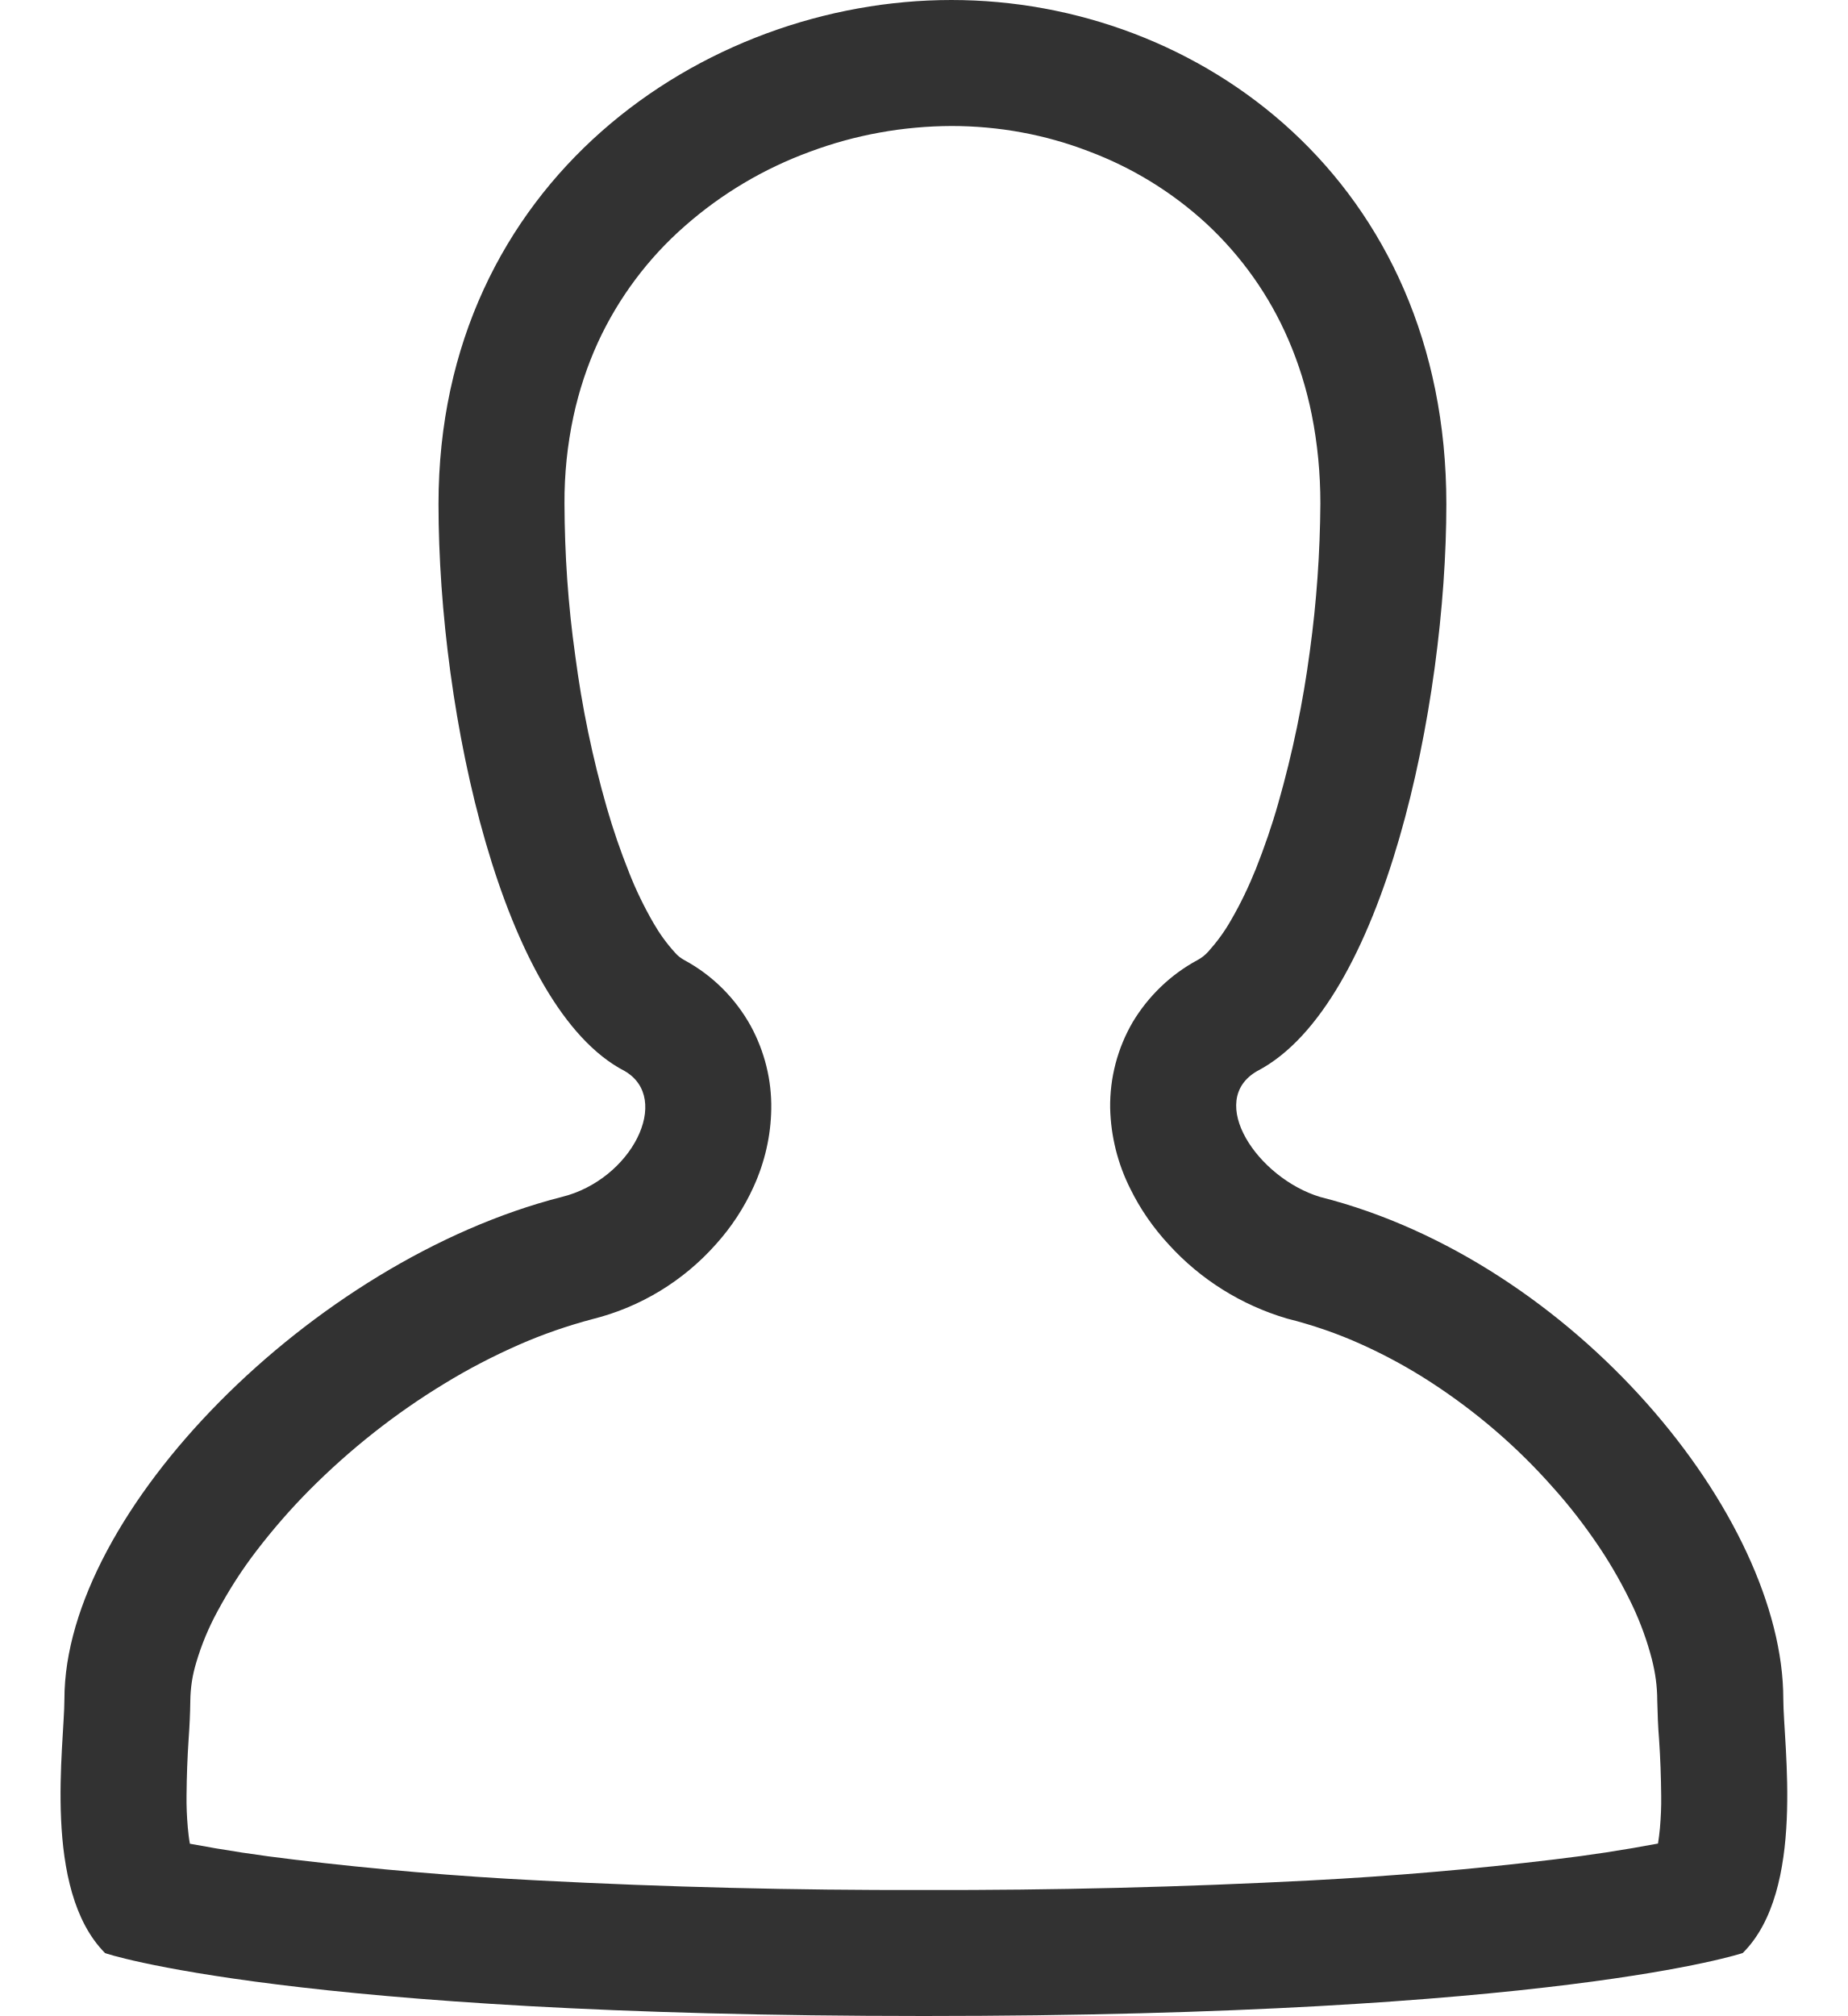
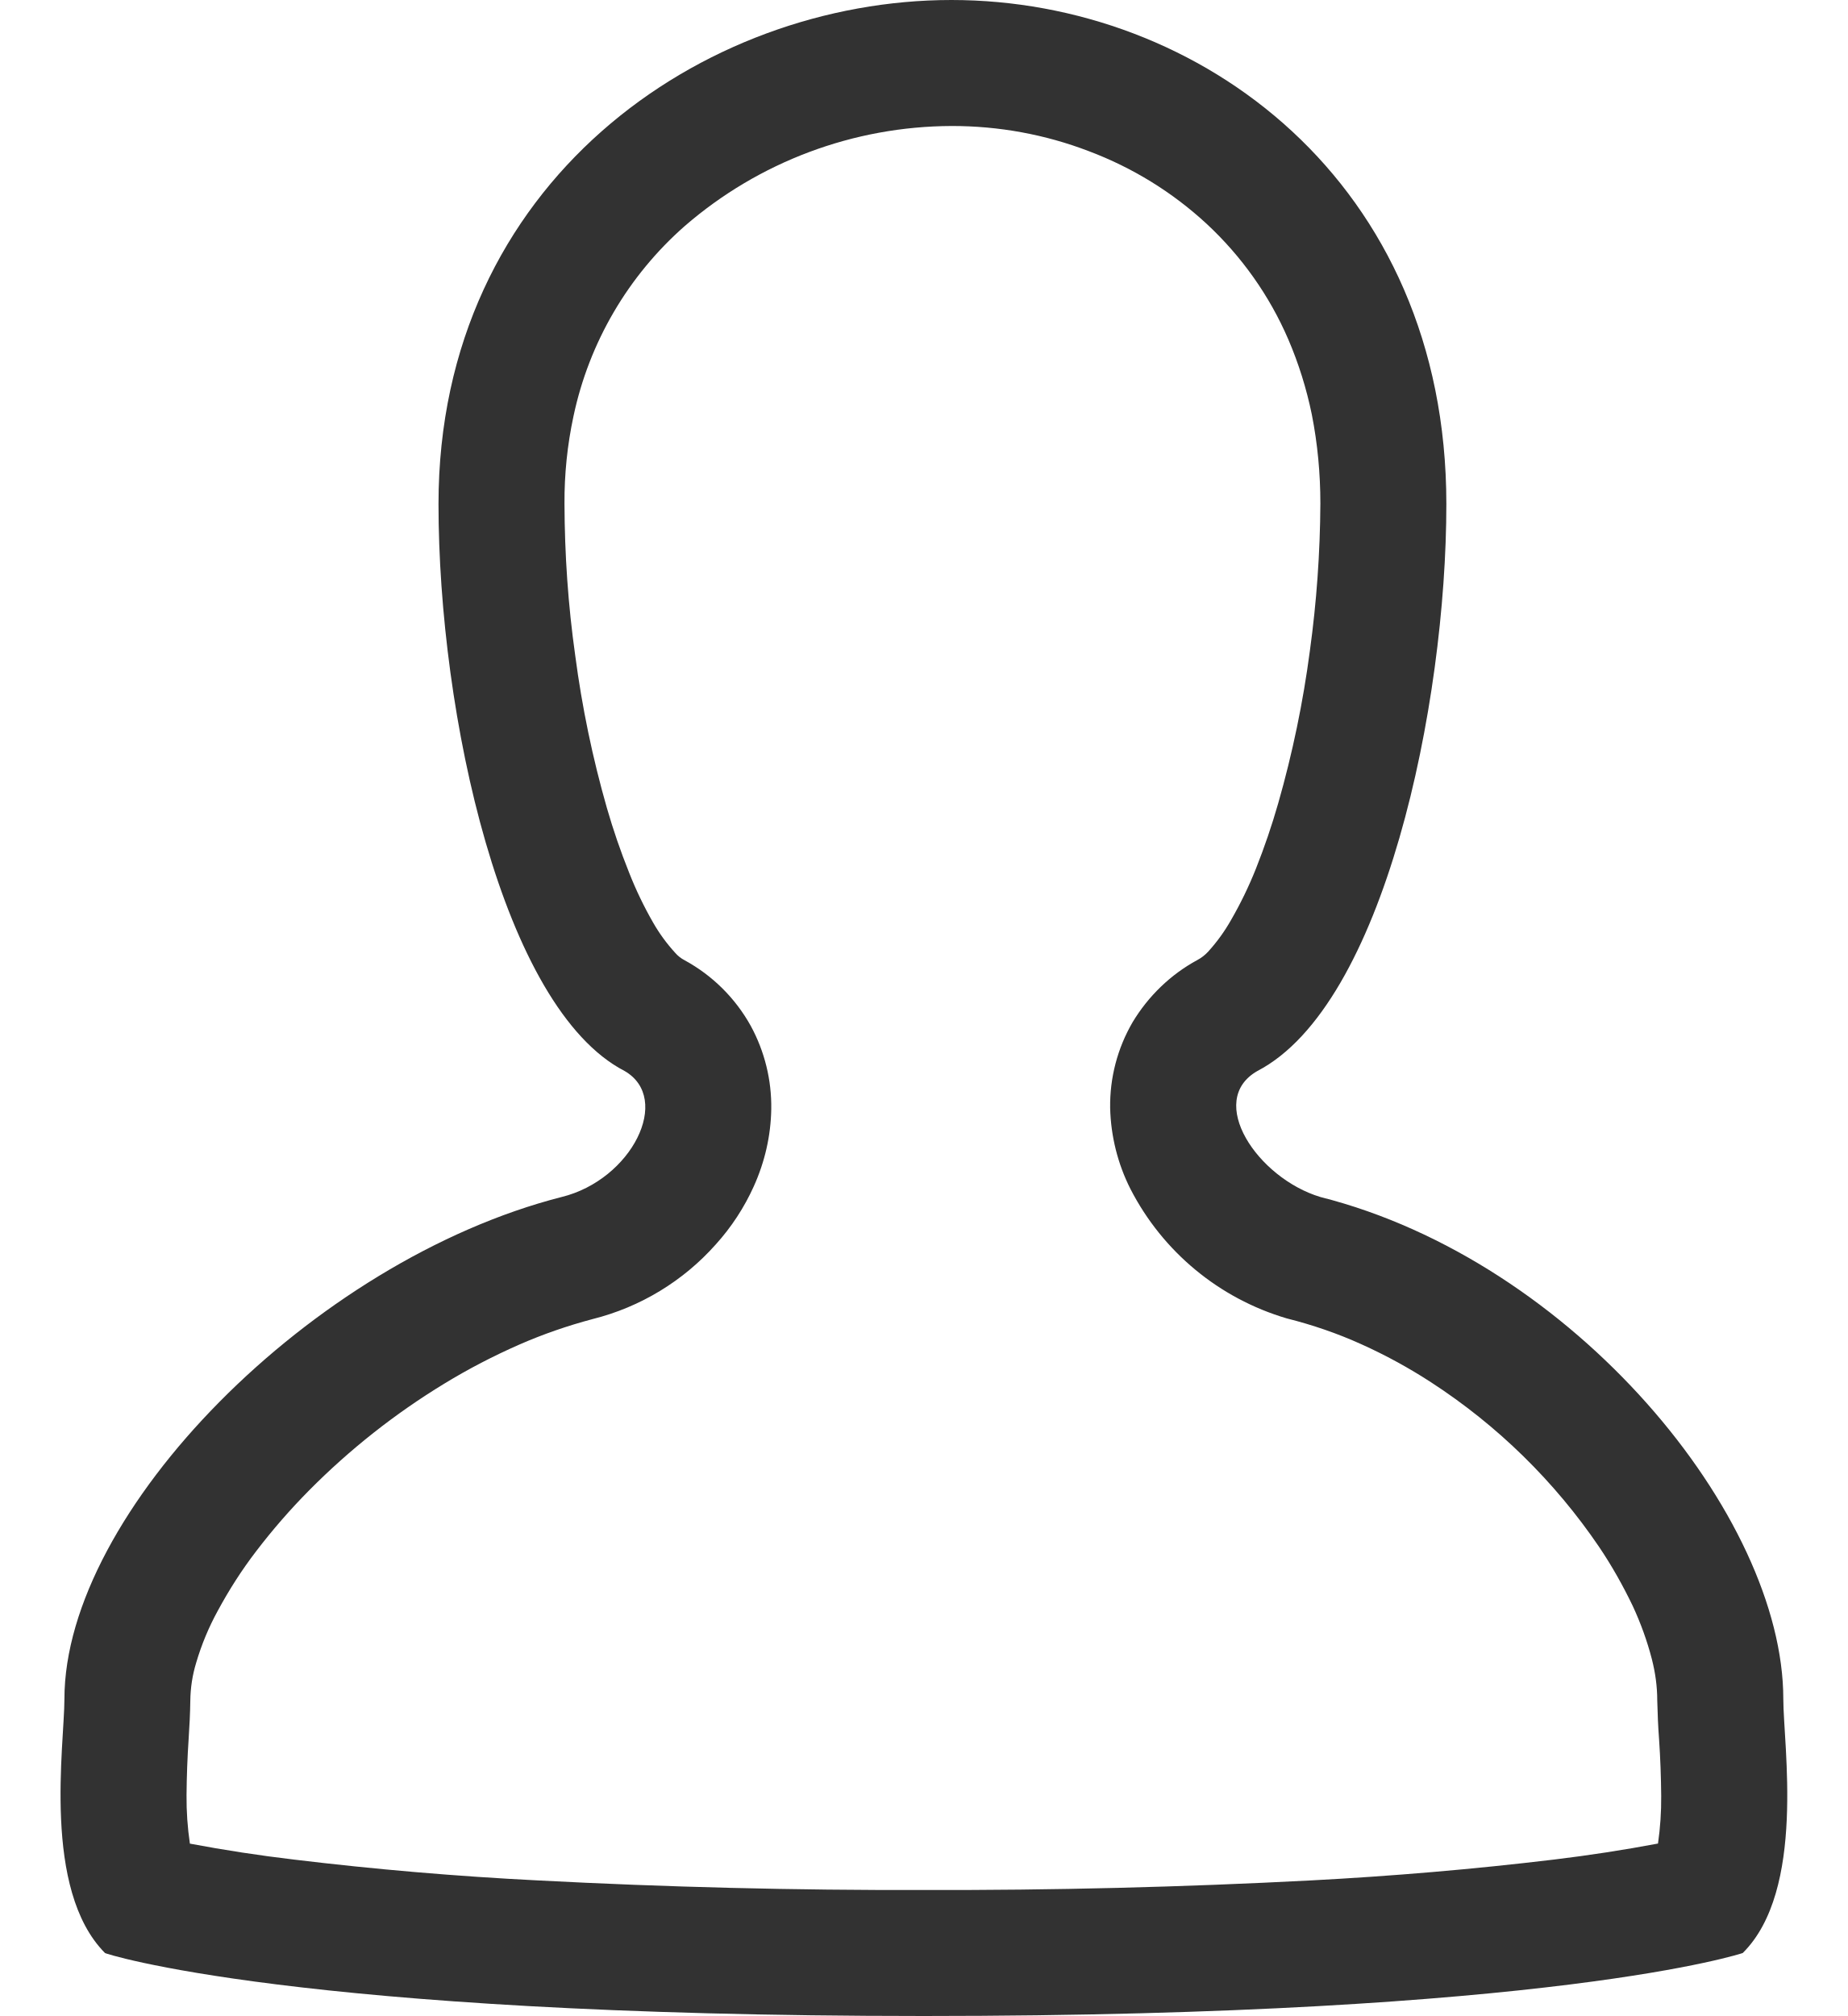
- <svg xmlns="http://www.w3.org/2000/svg" width="22" height="24" viewBox="0 0 22 24" fill="none">
-   <path fill-rule="evenodd" clip-rule="evenodd" d="M21.233 20.227C21.233 20.771 21.503 22.503 20.75 23.25C20.752 23.251 18.5 24 11 24C3.497 24 1.226 23.25 1.25 23.25C0.5 22.494 0.767 20.771 0.767 20.227C0.767 18 3.721 15.007 6.687 14.25C7.522 14.045 8.005 13.078 7.437 12.75C5.982 11.998 5.221 8.502 5.221 6C5.221 2.168 8.366 0 11.328 0C14.289 0 17.221 2.169 17.221 6C17.221 8.387 16.48 11.965 14.97 12.75C14.354 13.102 14.972 14.025 15.72 14.25C18.738 15.012 21.233 18.047 21.233 20.227ZM19.741 21.947C19.332 22.024 18.922 22.087 18.508 22.136C17.544 22.253 16.576 22.335 15.607 22.386C14.073 22.466 12.536 22.504 11 22.5C9.466 22.504 7.934 22.466 6.404 22.386C5.433 22.337 4.466 22.254 3.502 22.138C3.086 22.089 2.671 22.026 2.261 21.949C2.249 21.885 2.242 21.819 2.236 21.756C2.225 21.628 2.219 21.501 2.221 21.371C2.223 21.148 2.231 20.925 2.246 20.702C2.257 20.55 2.264 20.398 2.266 20.244C2.268 20.093 2.291 19.941 2.336 19.794C2.399 19.579 2.486 19.371 2.594 19.174C2.728 18.926 2.879 18.69 3.05 18.467C3.245 18.212 3.455 17.97 3.68 17.743C4.164 17.256 4.704 16.828 5.291 16.472C5.578 16.296 5.876 16.142 6.183 16.007C6.466 15.883 6.759 15.782 7.057 15.703C7.625 15.561 8.135 15.251 8.523 14.814C8.709 14.608 8.861 14.376 8.975 14.123C9.106 13.834 9.178 13.521 9.183 13.204C9.189 12.859 9.104 12.518 8.939 12.214C8.756 11.884 8.484 11.612 8.152 11.432C8.109 11.409 8.069 11.379 8.038 11.342C7.938 11.233 7.852 11.113 7.779 10.986C7.668 10.793 7.571 10.594 7.49 10.387C7.389 10.134 7.301 9.879 7.226 9.619C7.055 9.023 6.929 8.417 6.849 7.804C6.764 7.204 6.723 6.6 6.721 5.996C6.719 5.646 6.755 5.297 6.828 4.956C6.894 4.652 6.991 4.356 7.121 4.072C7.364 3.546 7.717 3.073 8.154 2.691C8.591 2.306 9.097 2.006 9.644 1.806C10.182 1.605 10.754 1.502 11.33 1.5C11.889 1.5 12.444 1.601 12.965 1.802C13.484 1.997 13.959 2.289 14.366 2.664C14.782 3.051 15.114 3.519 15.339 4.041C15.463 4.327 15.556 4.628 15.618 4.935C15.688 5.284 15.721 5.64 15.721 5.994C15.717 6.581 15.676 7.168 15.596 7.749C15.515 8.363 15.389 8.97 15.219 9.564C15.144 9.829 15.054 10.088 14.953 10.344C14.868 10.554 14.771 10.759 14.656 10.956C14.581 11.089 14.489 11.214 14.386 11.329C14.349 11.37 14.306 11.404 14.257 11.43C13.938 11.602 13.672 11.859 13.486 12.169C13.306 12.478 13.213 12.832 13.218 13.191C13.226 13.526 13.308 13.856 13.46 14.156C13.578 14.396 13.732 14.617 13.914 14.814C14.293 15.232 14.78 15.536 15.32 15.696C15.626 15.773 15.922 15.874 16.207 16.003C16.496 16.133 16.773 16.284 17.039 16.457C17.576 16.806 18.063 17.224 18.487 17.704C18.688 17.927 18.871 18.165 19.04 18.416C19.19 18.639 19.323 18.876 19.439 19.119C19.535 19.324 19.612 19.536 19.668 19.753C19.709 19.913 19.732 20.078 19.732 20.242C19.736 20.4 19.741 20.556 19.754 20.711C19.769 20.931 19.777 21.156 19.779 21.381C19.781 21.508 19.775 21.636 19.764 21.763C19.758 21.825 19.751 21.885 19.741 21.947Z" fill="#323232" />
+ <svg xmlns="http://www.w3.org/2000/svg" width="22" height="24" fill="none">
+   <path fill-rule="evenodd" clip-rule="evenodd" d="M21.233 20.227c0 .544.27 2.276-.483 3.023.002.001-2.25.75-9.75.75-7.503 0-9.774-.75-9.75-.75-.75-.756-.483-2.479-.483-3.023 0-2.227 2.954-5.22 5.92-5.977.835-.205 1.318-1.172.75-1.5C5.982 11.998 5.221 8.502 5.221 6c0-3.832 3.145-6 6.107-6 2.96 0 5.893 2.169 5.893 6 0 2.387-.741 5.965-2.25 6.75-.617.352.001 1.275.75 1.5 3.017.762 5.512 3.797 5.512 5.977zm-1.492 1.72c-.409.077-.82.14-1.233.19-.964.116-1.932.198-2.901.249A83.97 83.97 0 0111 22.5a83.511 83.511 0 01-4.596-.114 41.614 41.614 0 01-2.902-.248 18.3 18.3 0 01-1.241-.19 3.743 3.743 0 01-.04-.577c.002-.223.01-.446.025-.67.01-.151.018-.303.02-.457.002-.151.025-.303.07-.45a3.11 3.11 0 01.258-.62c.134-.248.285-.484.456-.707a7.48 7.48 0 01.63-.724 8.437 8.437 0 011.61-1.271c.288-.176.586-.33.893-.465.283-.124.576-.225.874-.304a2.905 2.905 0 001.466-.889 2.66 2.66 0 00.452-.691c.131-.29.203-.602.208-.92a2.007 2.007 0 00-.244-.99 1.987 1.987 0 00-.787-.781.38.38 0 01-.114-.09 2.012 2.012 0 01-.26-.356 4.496 4.496 0 01-.288-.599 8.084 8.084 0 01-.264-.768 12.528 12.528 0 01-.377-1.815c-.085-.6-.126-1.204-.128-1.808-.002-.35.034-.7.107-1.04A4.16 4.16 0 018.154 2.69 4.875 4.875 0 0111.33 1.5c.559-.001 1.114.1 1.635.3.52.196.994.488 1.4.863.417.387.749.855.974 1.377.123.286.217.587.28.894.069.349.102.705.102 1.06a13.398 13.398 0 01-.125 1.754 12.576 12.576 0 01-.377 1.815 8.298 8.298 0 01-.266.78 4.72 4.72 0 01-.297.612 2.099 2.099 0 01-.27.373.485.485 0 01-.13.101c-.318.172-.584.43-.77.739a1.97 1.97 0 00-.268 1.022c.008.335.09.665.242.965a3.067 3.067 0 001.86 1.54c.306.077.602.178.887.307.289.13.566.281.832.454a7.069 7.069 0 012.001 1.96c.15.222.283.459.4.702.095.205.172.417.228.634.041.16.064.325.064.49.004.157.01.313.022.468.015.22.023.445.025.67a3.763 3.763 0 01-.038.566z" fill="#323232" />
</svg>
